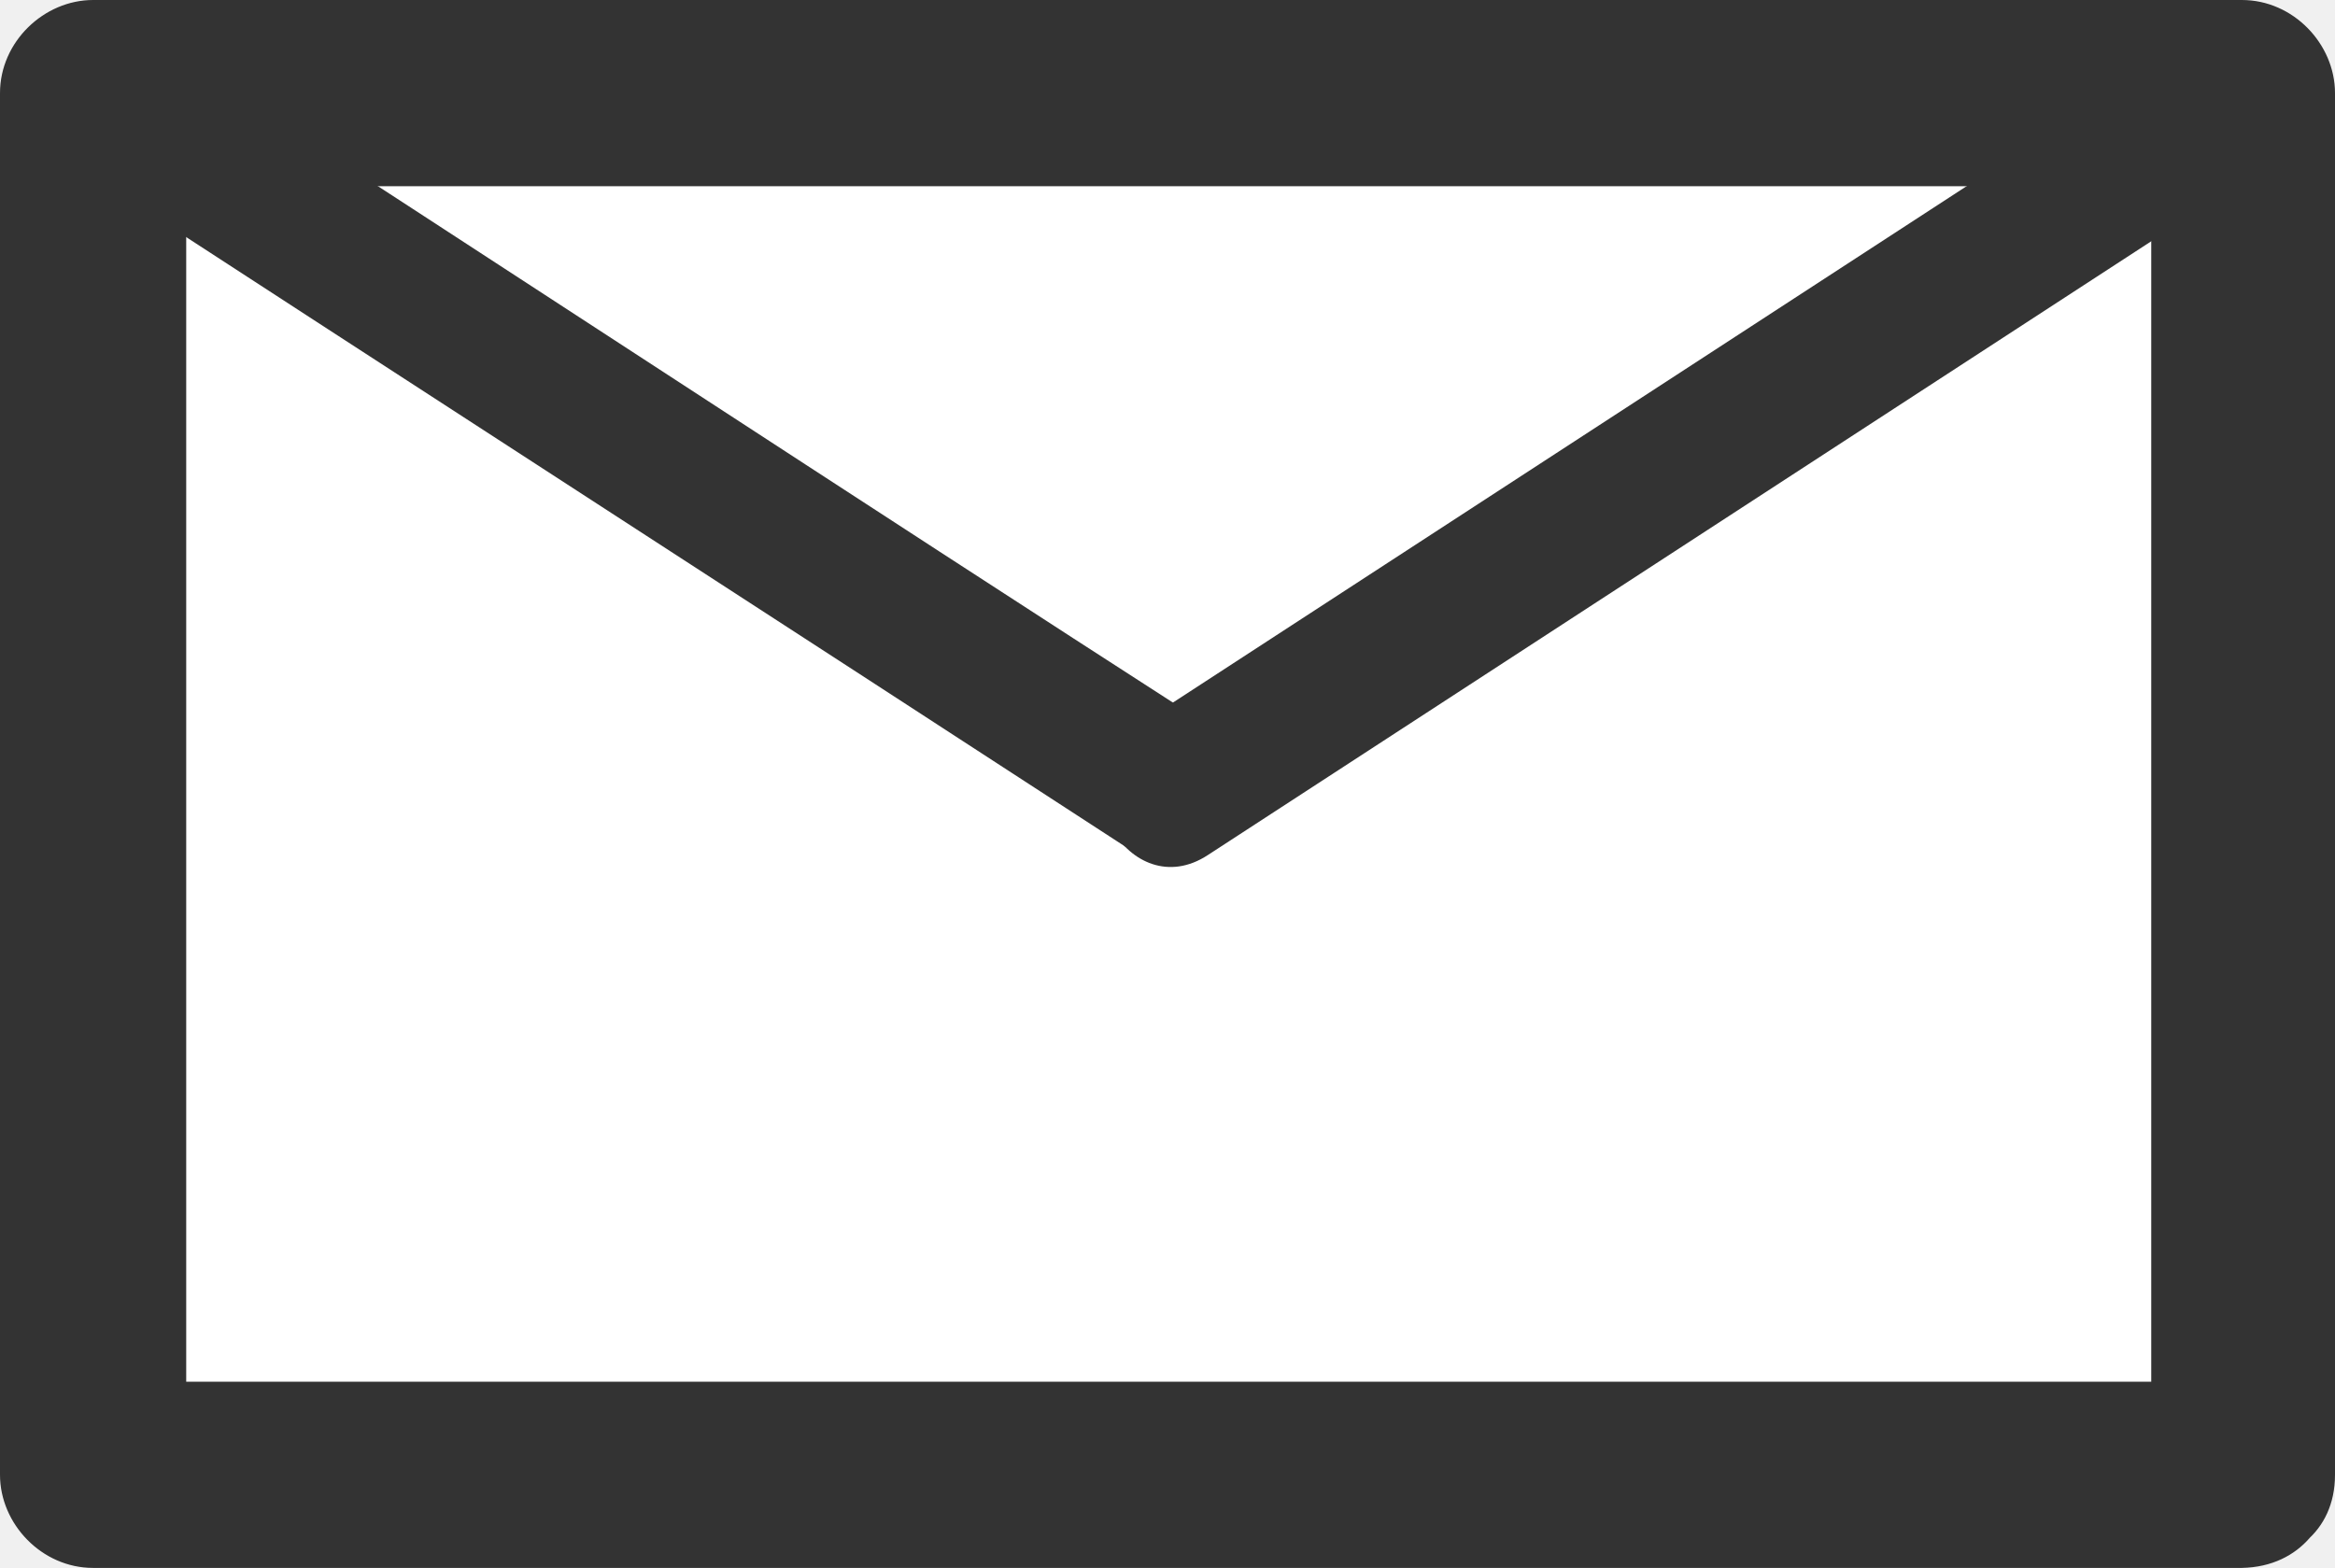
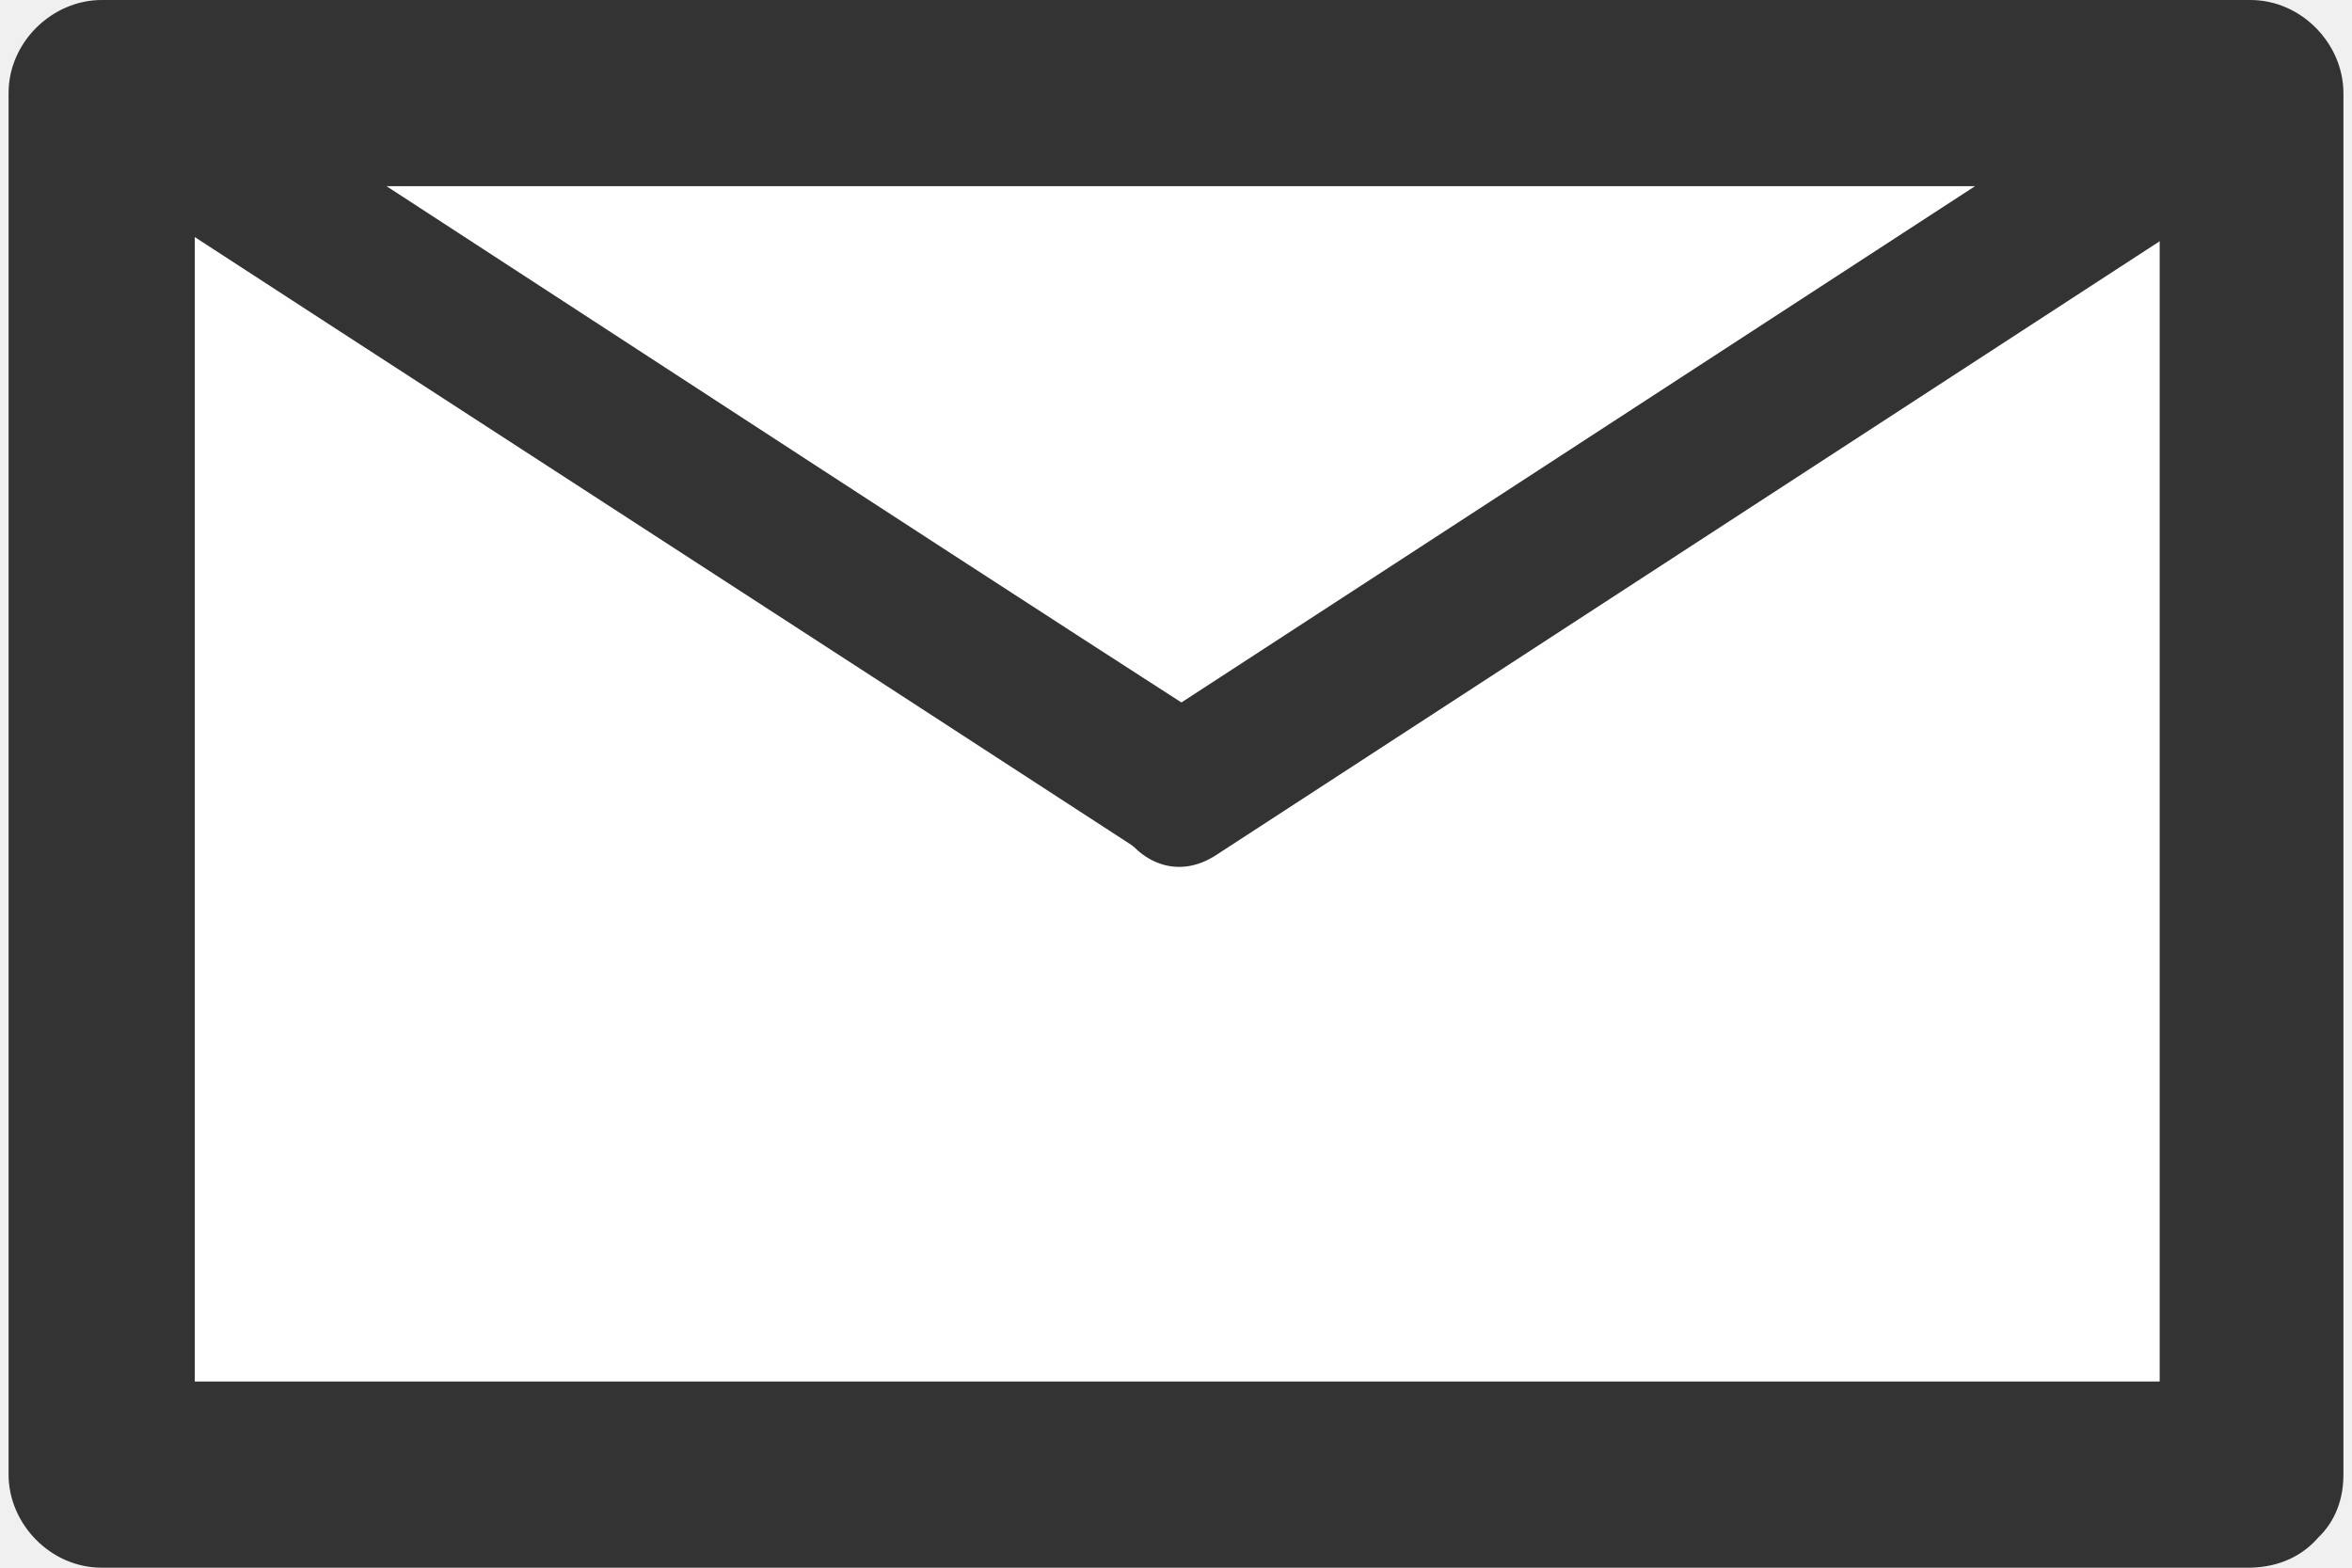
- <svg xmlns="http://www.w3.org/2000/svg" height="40.96" viewBox="0 0 95.3 64" width="60.992">
+ <svg xmlns="http://www.w3.org/2000/svg" height="40" viewBox="0 0 95.3 64" width="60">
  <path d="m3.9 3.7h87.7v56.4h-87.7z" fill="#fff" />
  <path d="m91.6 56.4c-25.5 0-51 0-76.5 0-3.7 0-7.5 0-11.2 0 1.3 1.3 2.5 2.5 3.7 3.8 0-18.8 0-37.6 0-56.4-1.3 1.3-2.5 2.5-3.7 3.8 25.5 0 51 0 76.5 0 3.7 0 7.5 0 11.2 0-1.3-1.3-2.5-2.5-3.8-3.8 0 18.8 0 37.6 0 56.4 0 4.8 7.5 4.8 7.5 0 0-18.8 0-37.6 0-56.4 0-2-1.7-3.8-3.8-3.8-25.5 0-51 0-76.5 0-3.7 0-7.5 0-11.2 0-2 0-3.8 1.7-3.8 3.8 0 18.8 0 37.6 0 56.4 0 2 1.7 3.8 3.8 3.8 25.5 0 51 0 76.5 0 3.7 0 7.5 0 11.2 0 4.9-.1 5-7.6.1-7.6z" fill="#333" />
  <path d="m2.4 6.3c14.6 9.5 29.3 19 43.9 28.5 3.2 2.1 6.3-3.1 3-5.2-14.6-9.4-29.2-19-43.9-28.5-3.2-2.1-6.2 3.1-3 5.2z" fill="#333" />
  <path d="m49.3 34.9c14.6-9.5 29.2-19 43.8-28.5 3.2-2.1.2-7.3-3-5.2-14.6 9.5-29.2 19-43.8 28.5-3.2 2.1-.2 7.3 3 5.2z" fill="#333" />
</svg>
